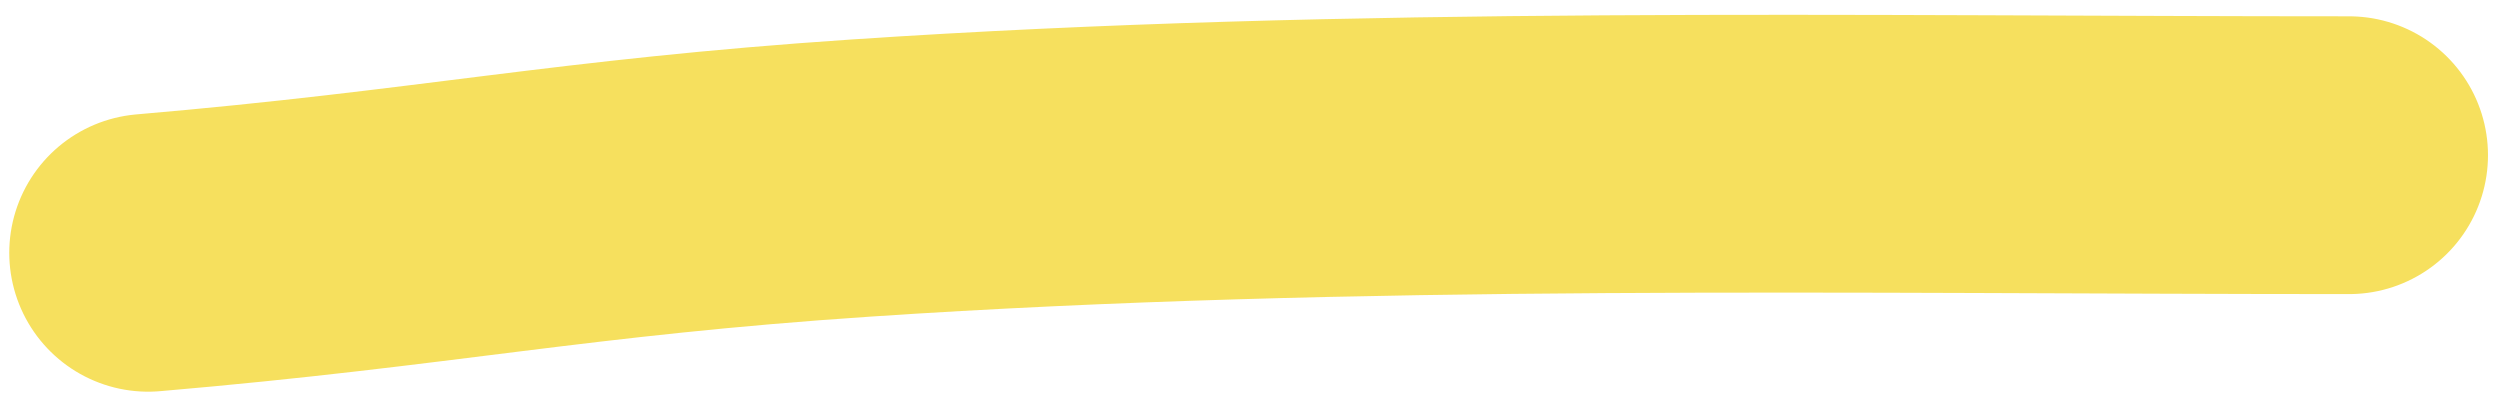
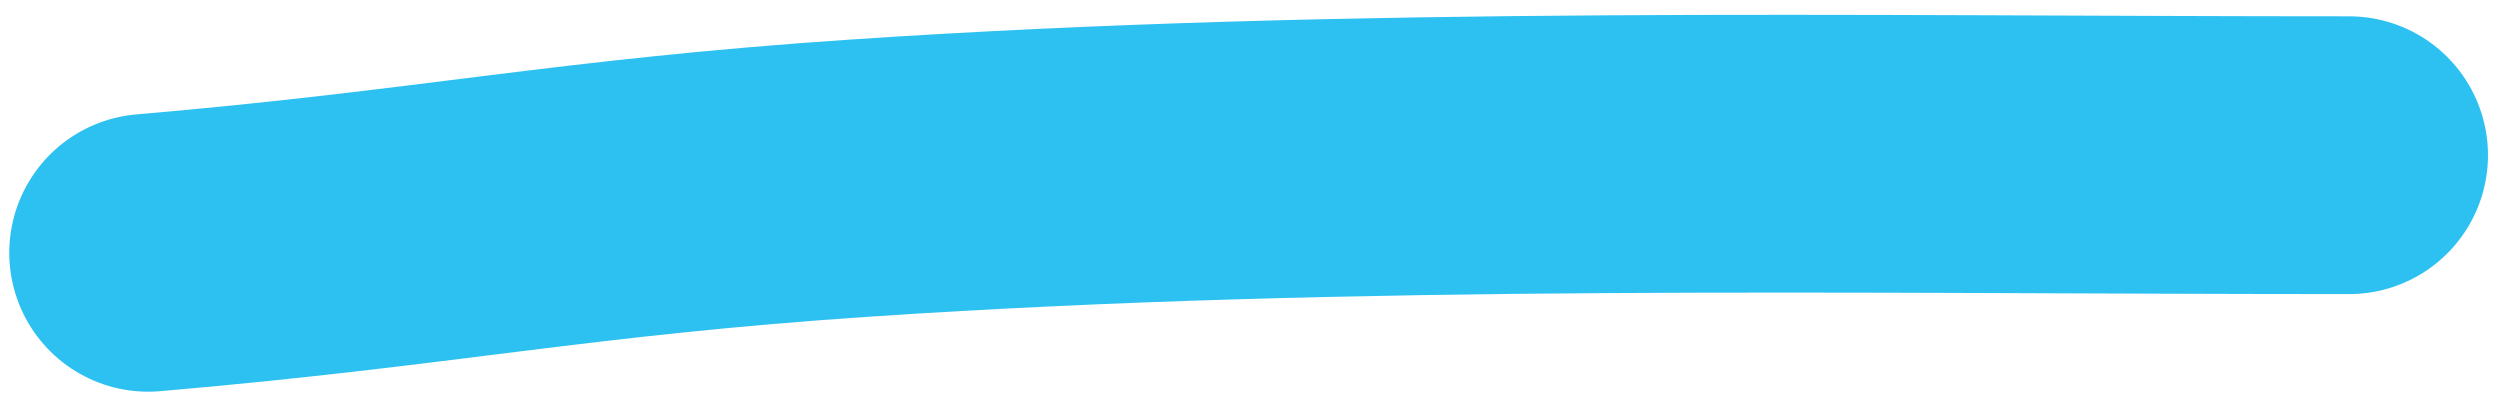
<svg xmlns="http://www.w3.org/2000/svg" width="125" height="20" viewBox="0 0 135 21" fill="none">
-   <path d="M8 13.351C23.614 12.012 30.823 10.365 46.5 9.314C73.135 7.528 100.096 8.081 126.851 8.081" stroke="#F6E05E" stroke-width="15" stroke-linecap="round" stroke-linejoin="round" />
+   <path d="M8 13.351C23.614 12.012 30.823 10.365 46.5 9.314C73.135 7.528 100.096 8.081 126.851 8.081" stroke="#2dc1f1" stroke-width="15" stroke-linecap="round" stroke-linejoin="round" />
</svg>
